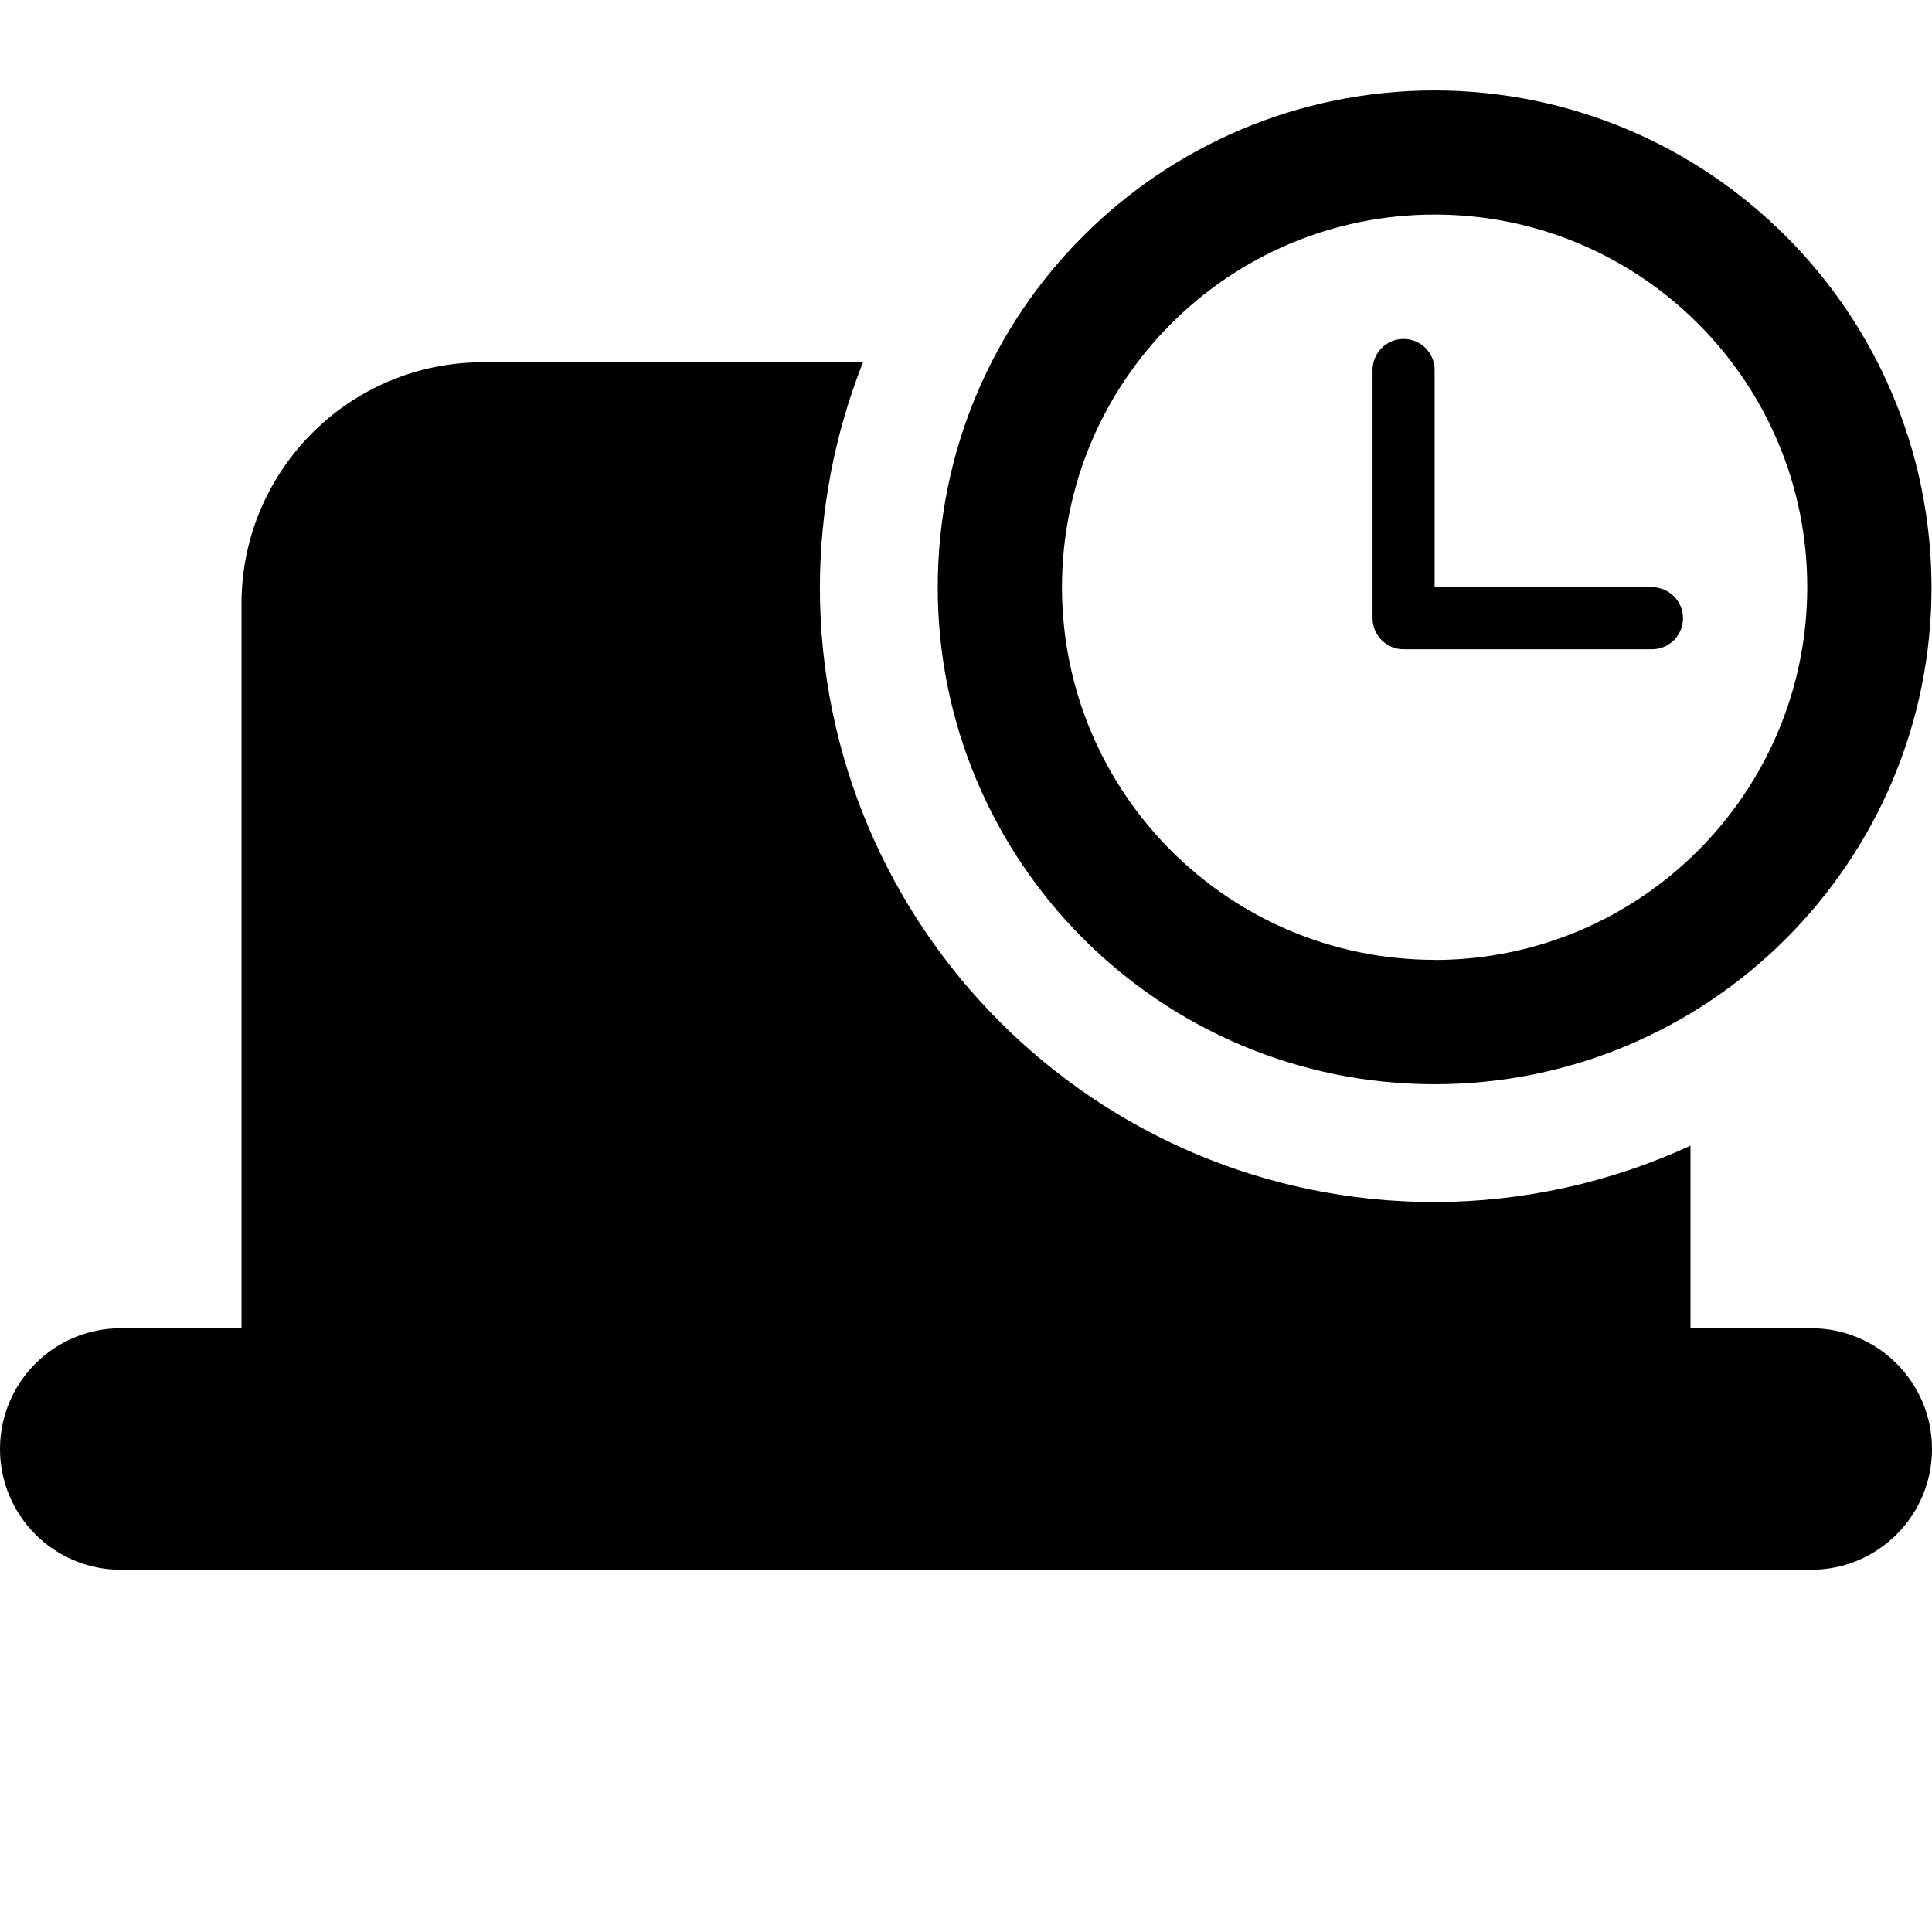
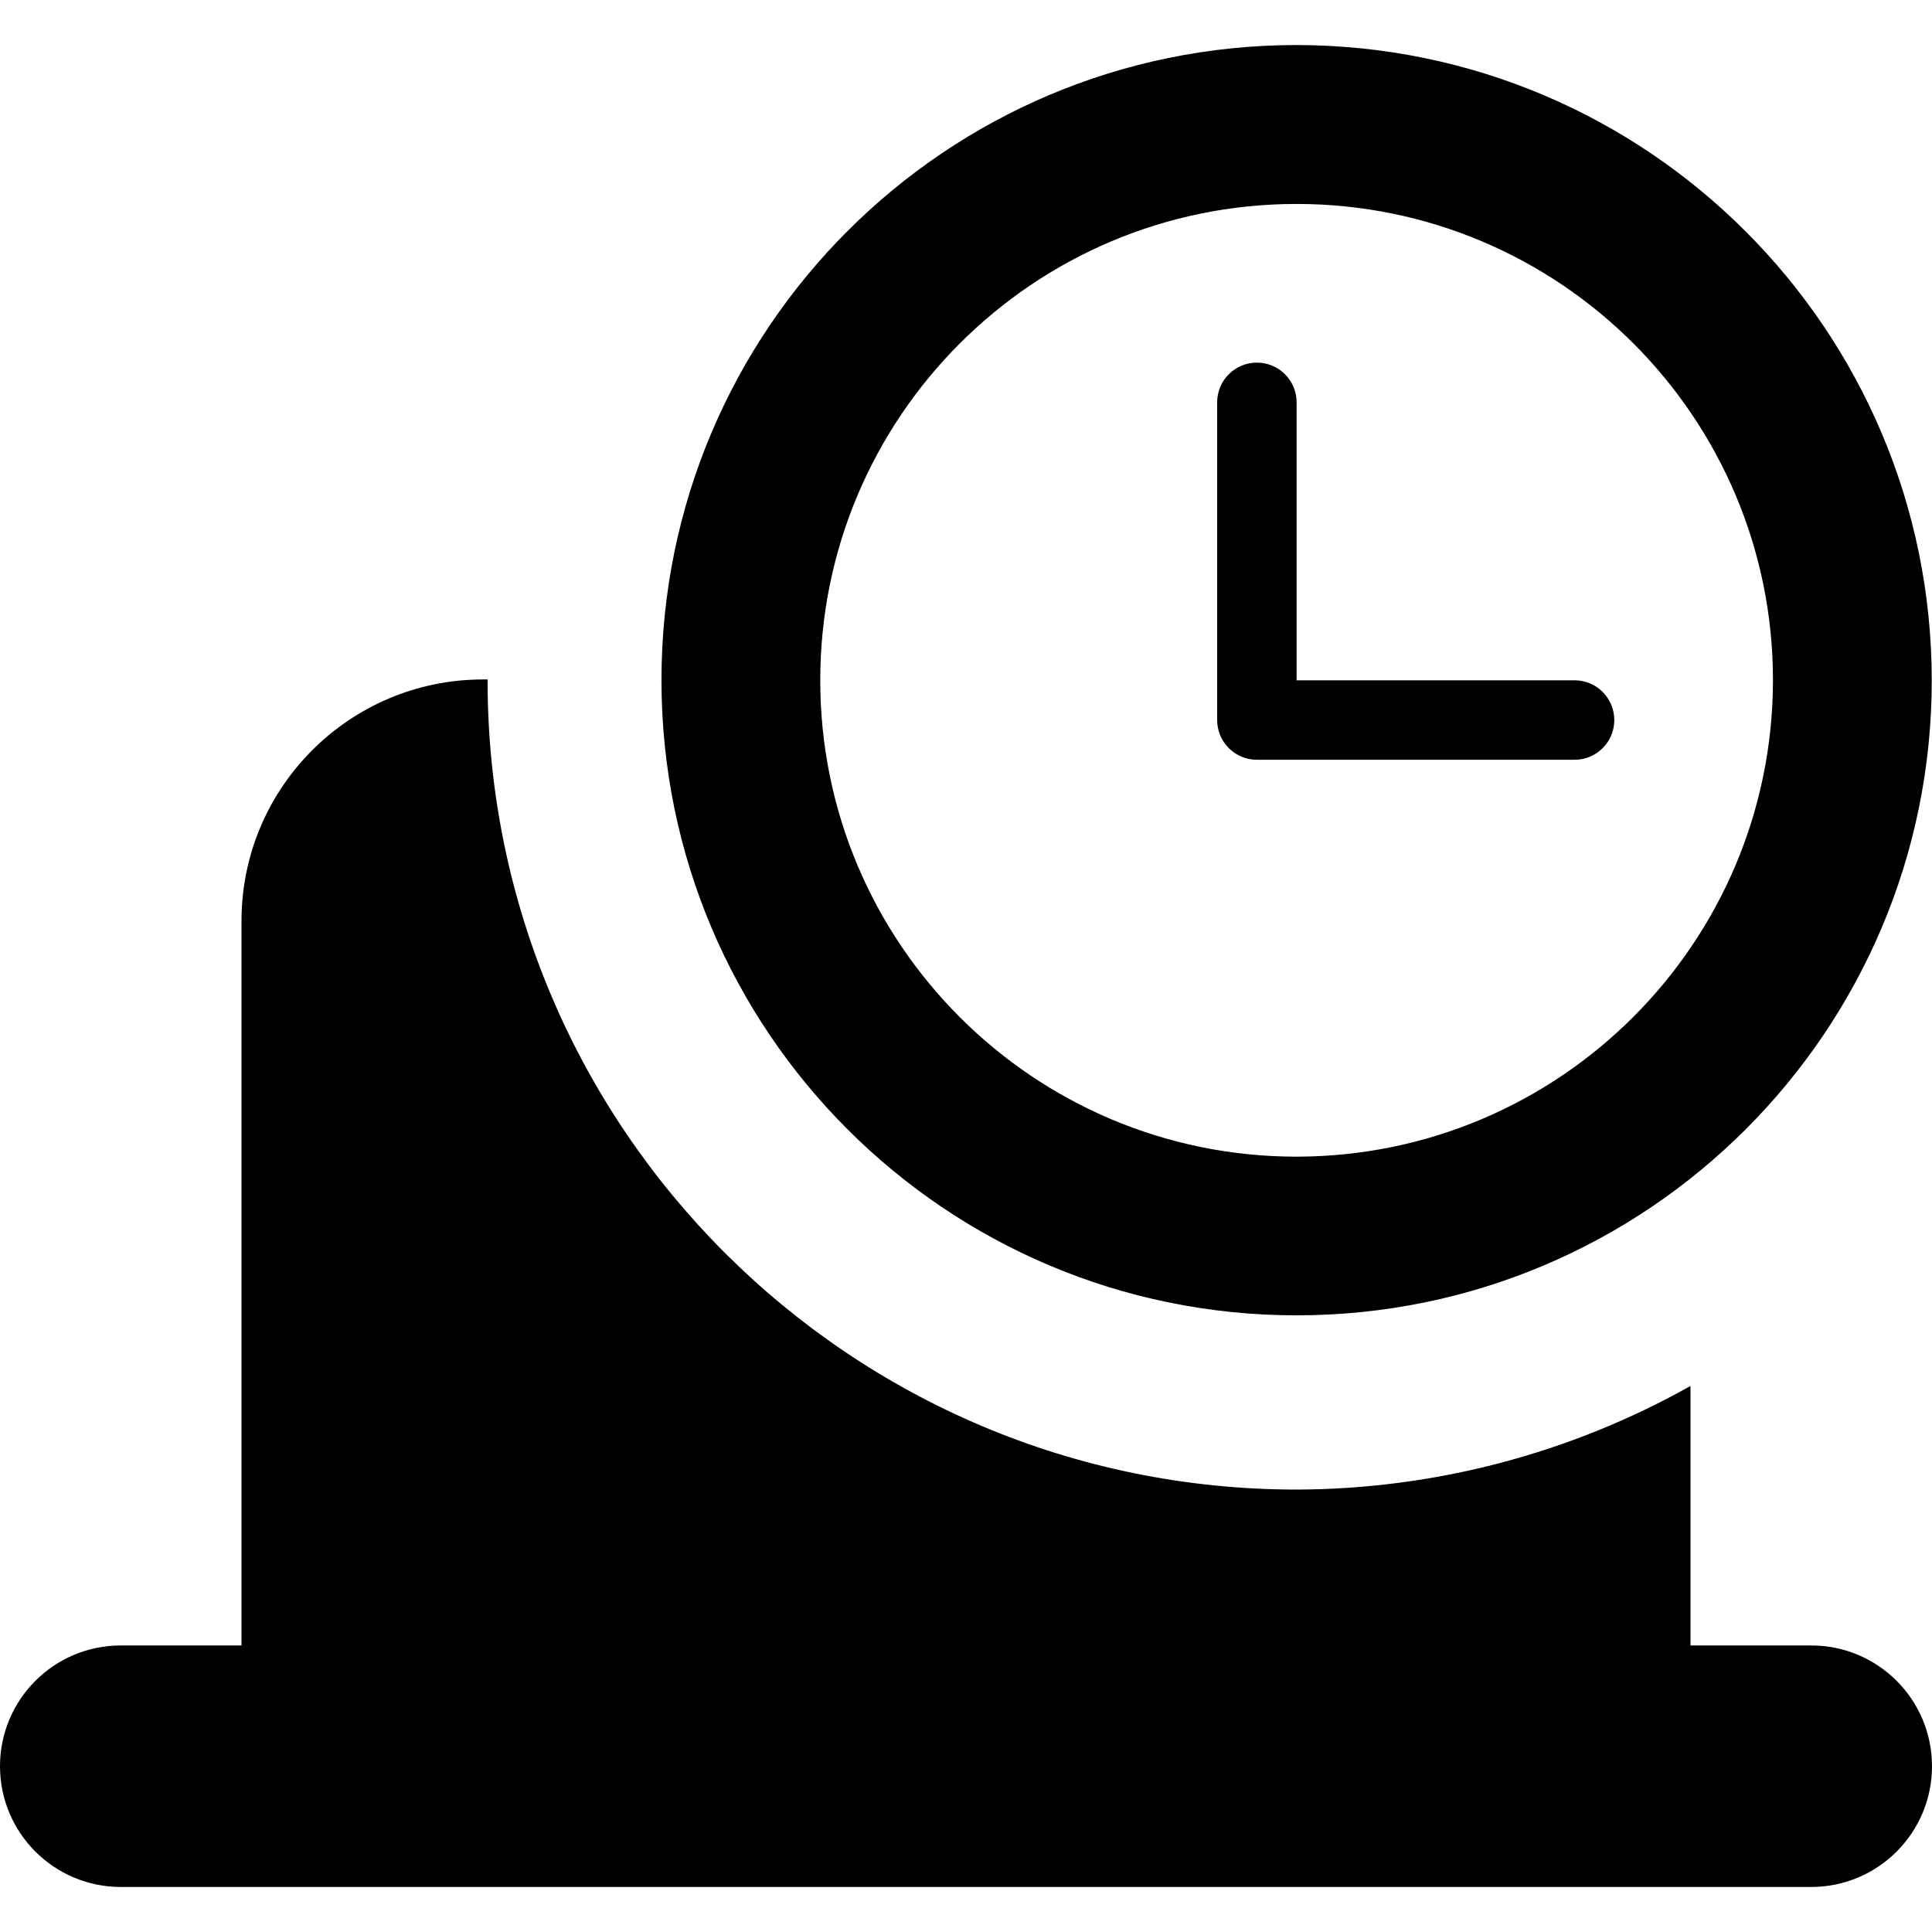
<svg xmlns="http://www.w3.org/2000/svg" width="16" height="16">
-   <path d="M4 3a2 2 0 0 0-2 2v6H1a1 1 0 0 0 0 2h14a1 1 0 0 0 0-2h-1V9.488a5.092 5.092 0 0 1-2.12.467 5.092 5.092 0 0 1-5.09-5.092A5.092 5.092 0 0 1 7.147 3H4z" />
-   <path d="M11.881.749a4.115 4.115 0 1 0 4.115 4.115A4.12 4.12 0 0 0 11.88.749zm0 7.2a3.086 3.086 0 1 1 3.086-3.085 3.09 3.09 0 0 1-3.086 3.086zm1.8-3.085h-1.8v-1.8a.257.257 0 0 0-.514 0V5.12a.257.257 0 0 0 .257.257h2.057a.257.257 0 0 0 0-.514z" />
+   <path d="M4 5.627a2 2 0 0 0-2 2v6H1a1 1 0 0 0 0 2h14a1 1 0 0 0 0-2h-1v-2.149a6.701 6.701 0 0 1-3.262.858 6.701 6.701 0 0 1-6.7-6.701 6.701 6.701 0 0 1 0-.008z" />
+   <path d="M10.738.373a5.26 5.26 0 1 0 5.26 5.26 5.266 5.266 0 0 0-5.26-5.26zm0 9.206a3.945 3.945 0 1 1 3.945-3.945 3.95 3.95 0 0 1-3.945 3.945zm2.301-3.945h-2.301V3.332a.329.329 0 0 0-.658 0v2.63a.329.329 0 0 0 .33.33h2.63a.329.329 0 0 0 0-.658z" />
</svg>
